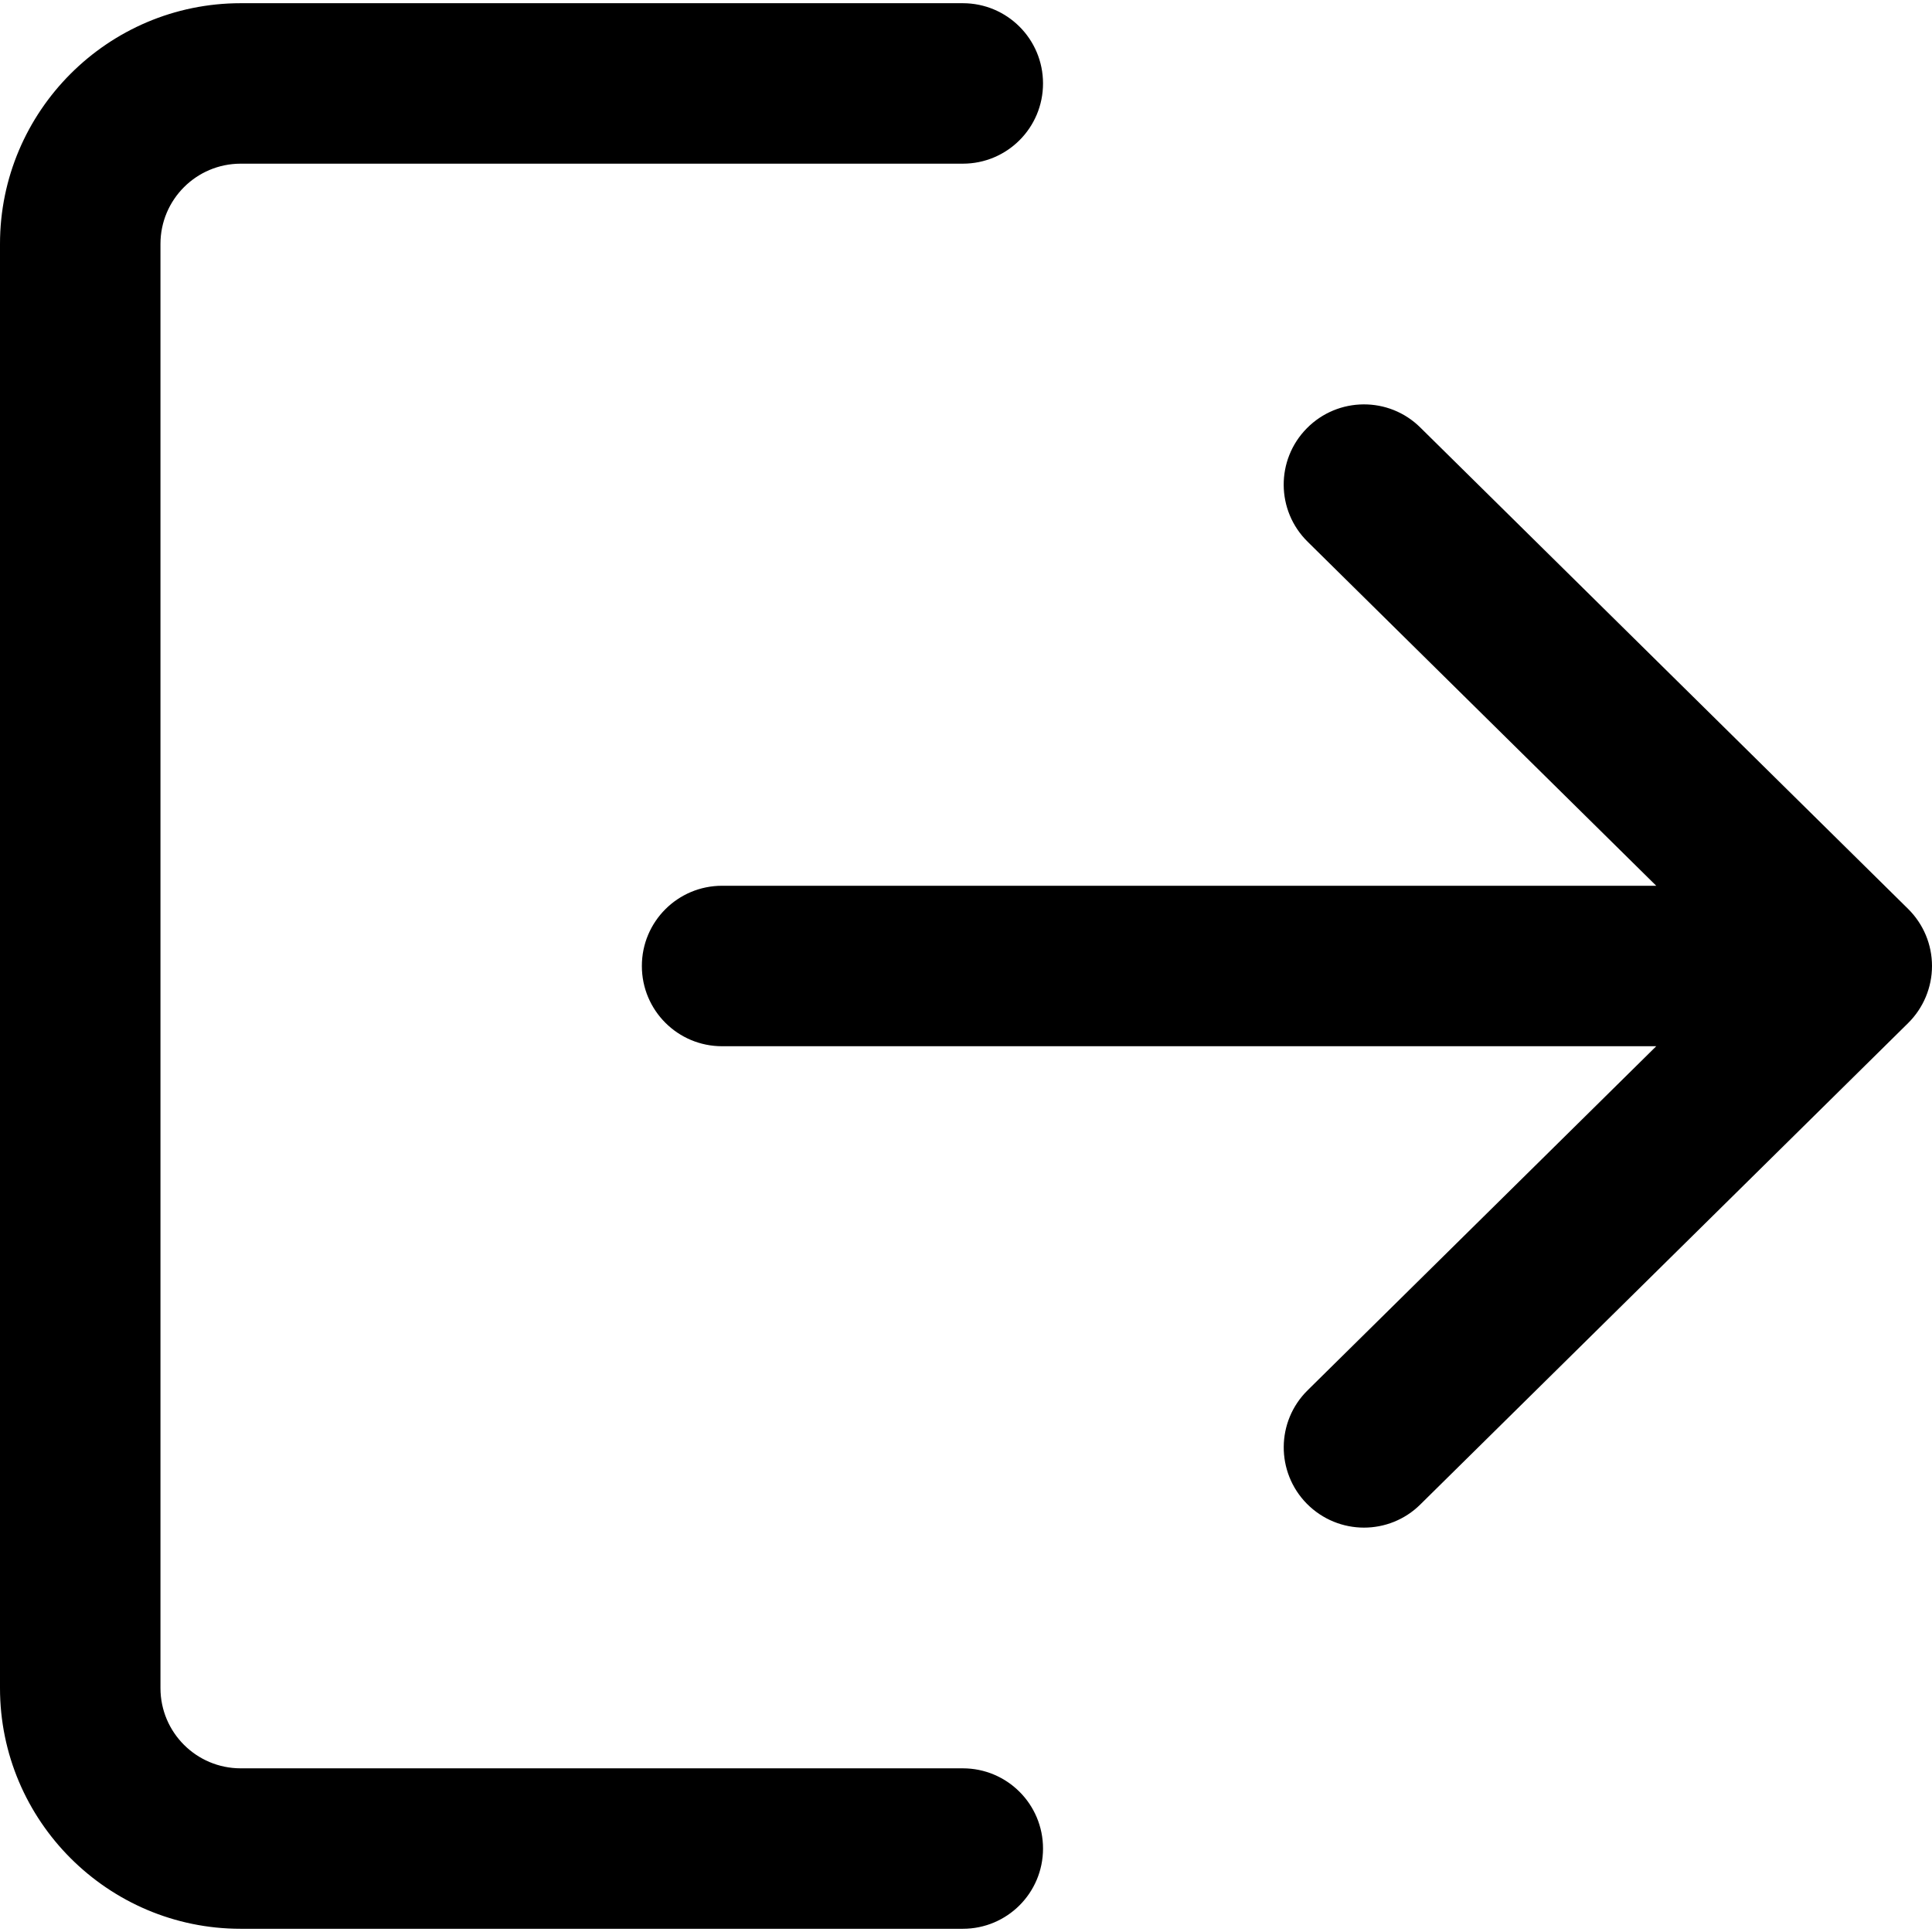
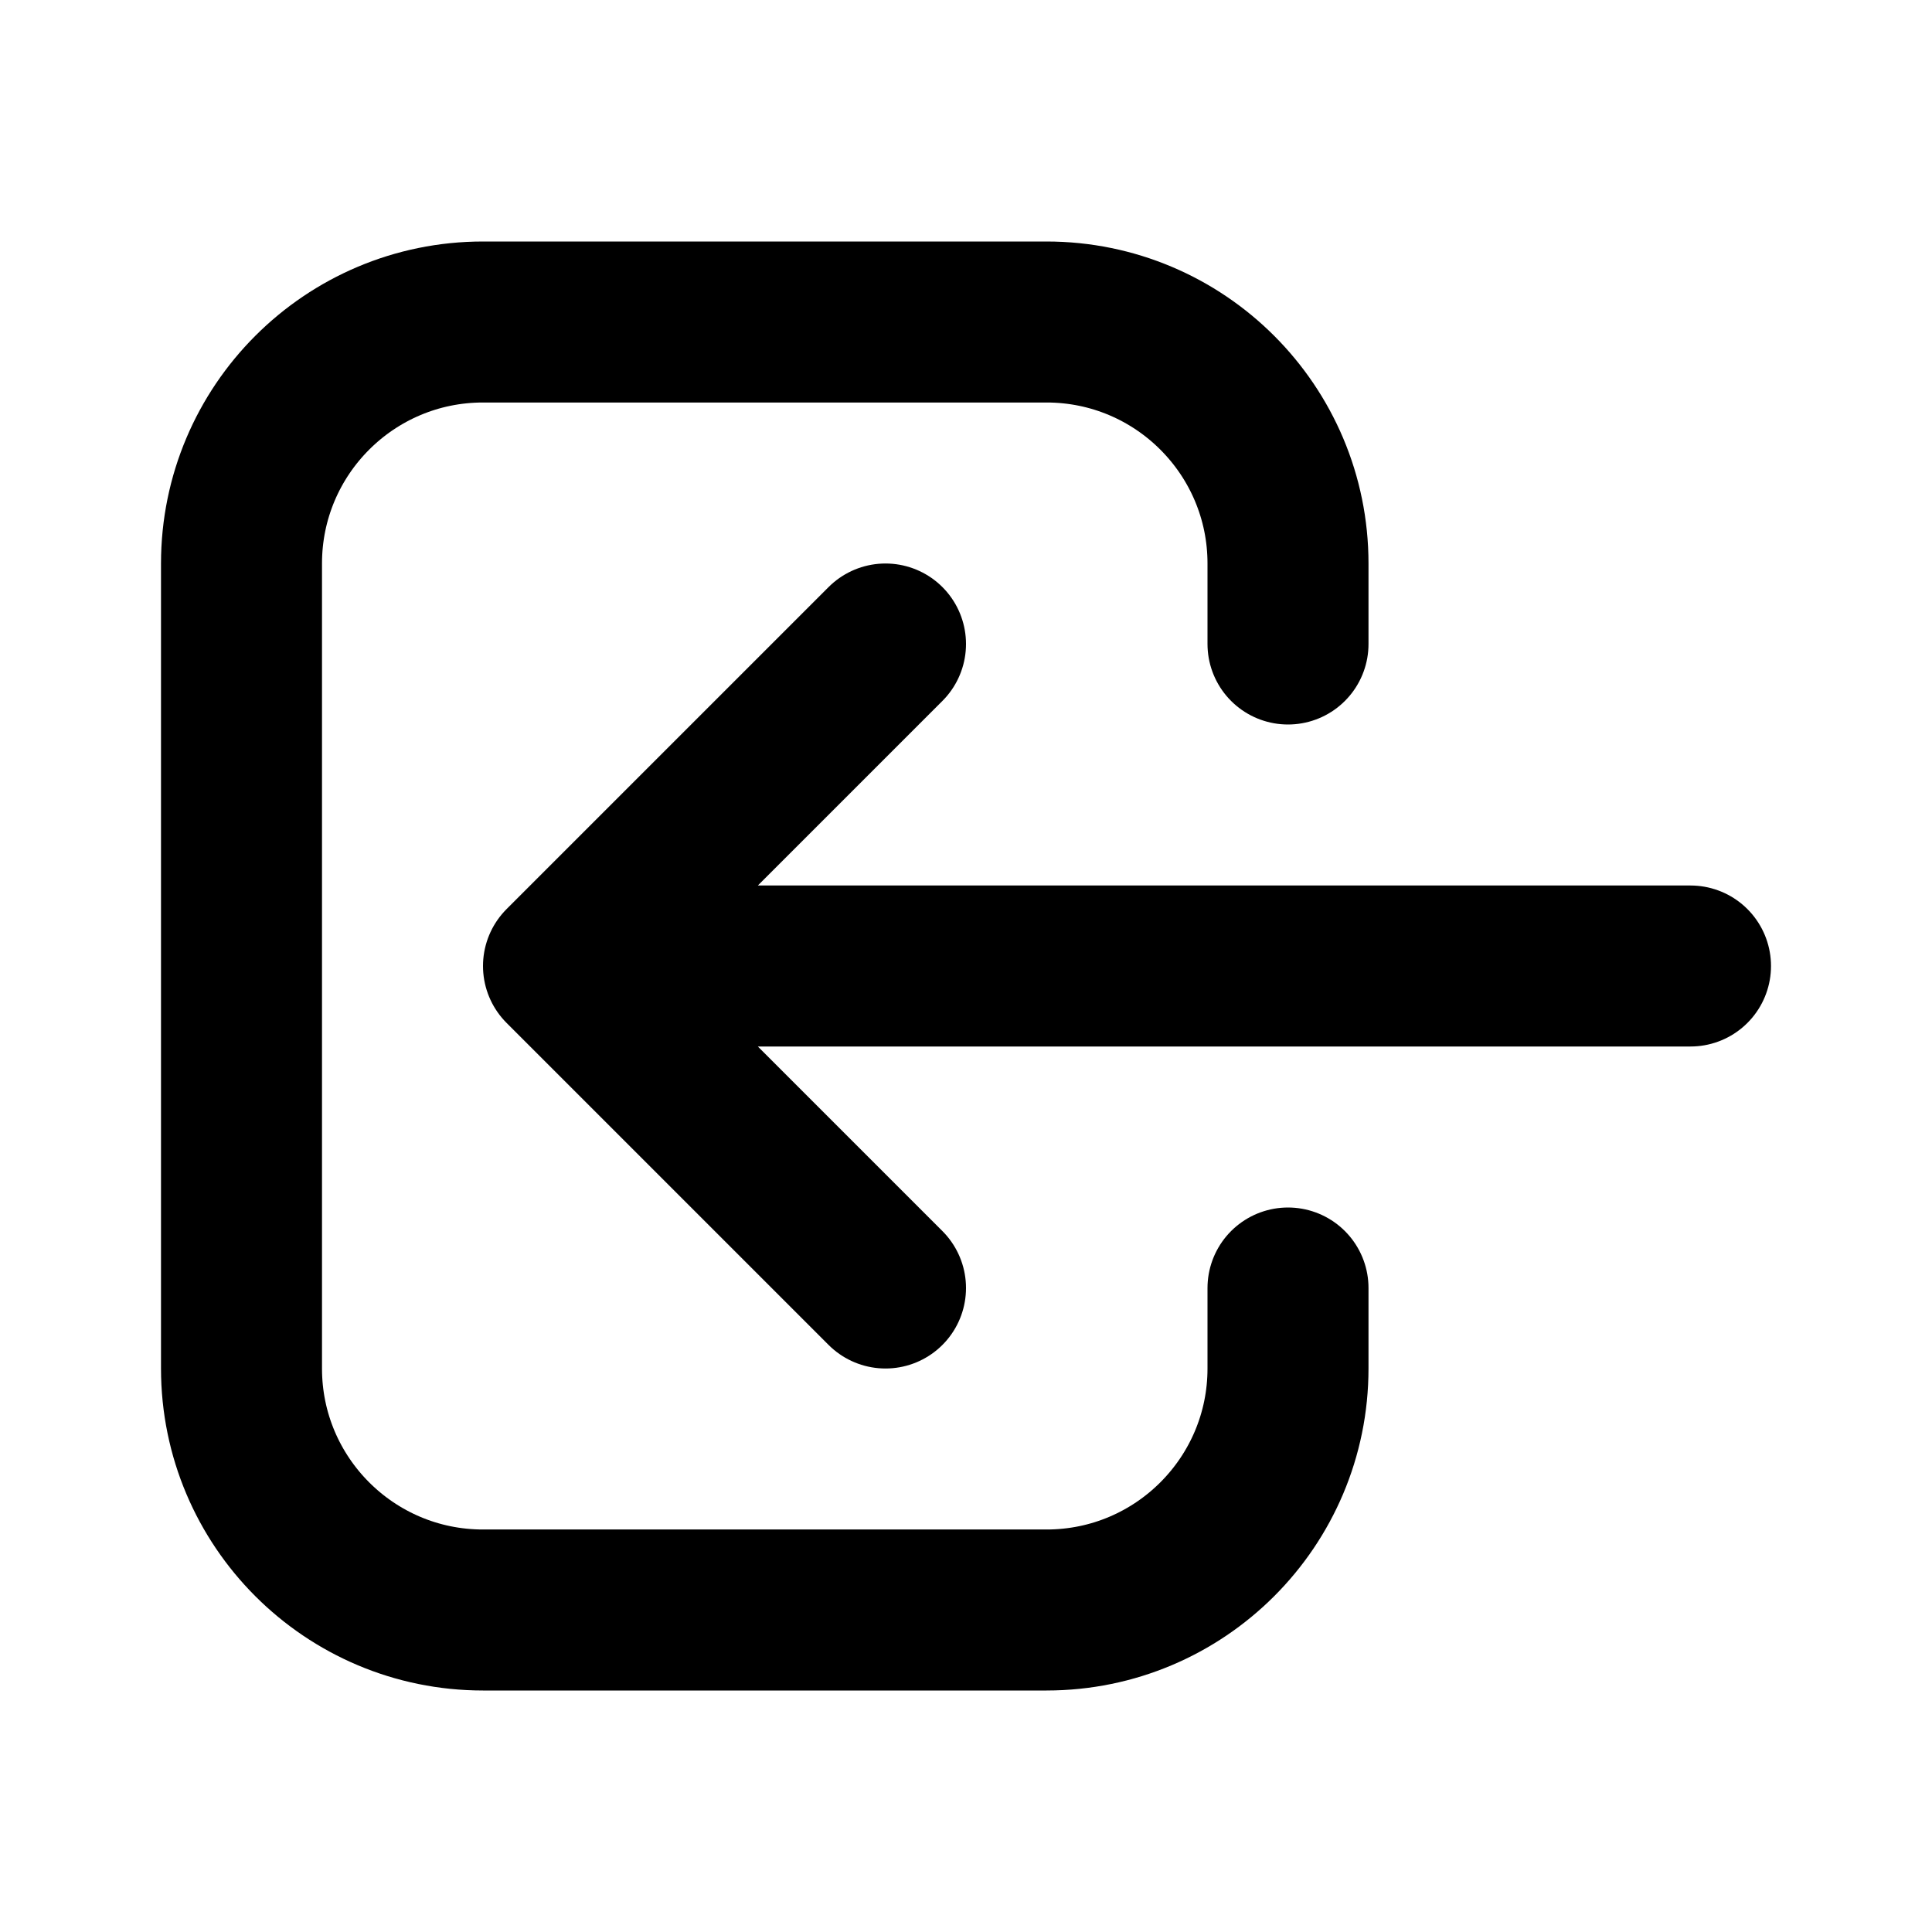
- <svg xmlns="http://www.w3.org/2000/svg" version="1.1" id="Capa_1" x="0px" y="0px" viewBox="0 0 512 512" style="enable-background:new 0 0 512 512;" xml:space="preserve">
-   <g>
-     <g>
-       <path d="M255.15,468.625H63.787c-11.737,0-21.262-9.526-21.262-21.262V64.638c0-11.737,9.526-21.262,21.262-21.262H255.15    c11.758,0,21.262-9.504,21.262-21.262S266.908,0.85,255.15,0.85H63.787C28.619,0.85,0,29.47,0,64.638v382.724    c0,35.168,28.619,63.787,63.787,63.787H255.15c11.758,0,21.262-9.504,21.262-21.262    C276.412,478.129,266.908,468.625,255.15,468.625z" />
-     </g>
-   </g>
-   <g>
-     <g>
-       <path d="M505.664,240.861L376.388,113.286c-8.335-8.25-21.815-8.143-30.065,0.213s-8.165,21.815,0.213,30.065l92.385,91.173    H191.362c-11.758,0-21.262,9.504-21.262,21.262c0,11.758,9.504,21.263,21.262,21.263h247.559l-92.385,91.173    c-8.377,8.25-8.441,21.709-0.213,30.065c4.167,4.21,9.653,6.336,15.139,6.336c5.401,0,10.801-2.041,14.926-6.124l129.276-127.575    c4.04-3.997,6.336-9.441,6.336-15.139C512,250.302,509.725,244.88,505.664,240.861z" />
-     </g>
-   </g>
-   <g>
- </g>
-   <g>
- </g>
-   <g>
- </g>
-   <g>
- </g>
-   <g>
- </g>
-   <g>
- </g>
-   <g>
- </g>
-   <g>
- </g>
-   <g>
- </g>
-   <g>
- </g>
-   <g>
- </g>
-   <g>
- </g>
-   <g>
- </g>
-   <g>
- </g>
-   <g>
- </g>
+ <svg fill="none" stroke="currentColor" stroke-linecap="round" stroke-linejoin="round" stroke-width="2" viewBox="0 0 24 24" class="w-8 h-8">
+   <path d="M11 16l-4-4m0 0l4-4m-4 4h14m-5 4v1a3 3 0 01-3 3H6a3 3 0 01-3-3V7a3 3 0 013-3h7a3 3 0 013 3v1" />
</svg>
